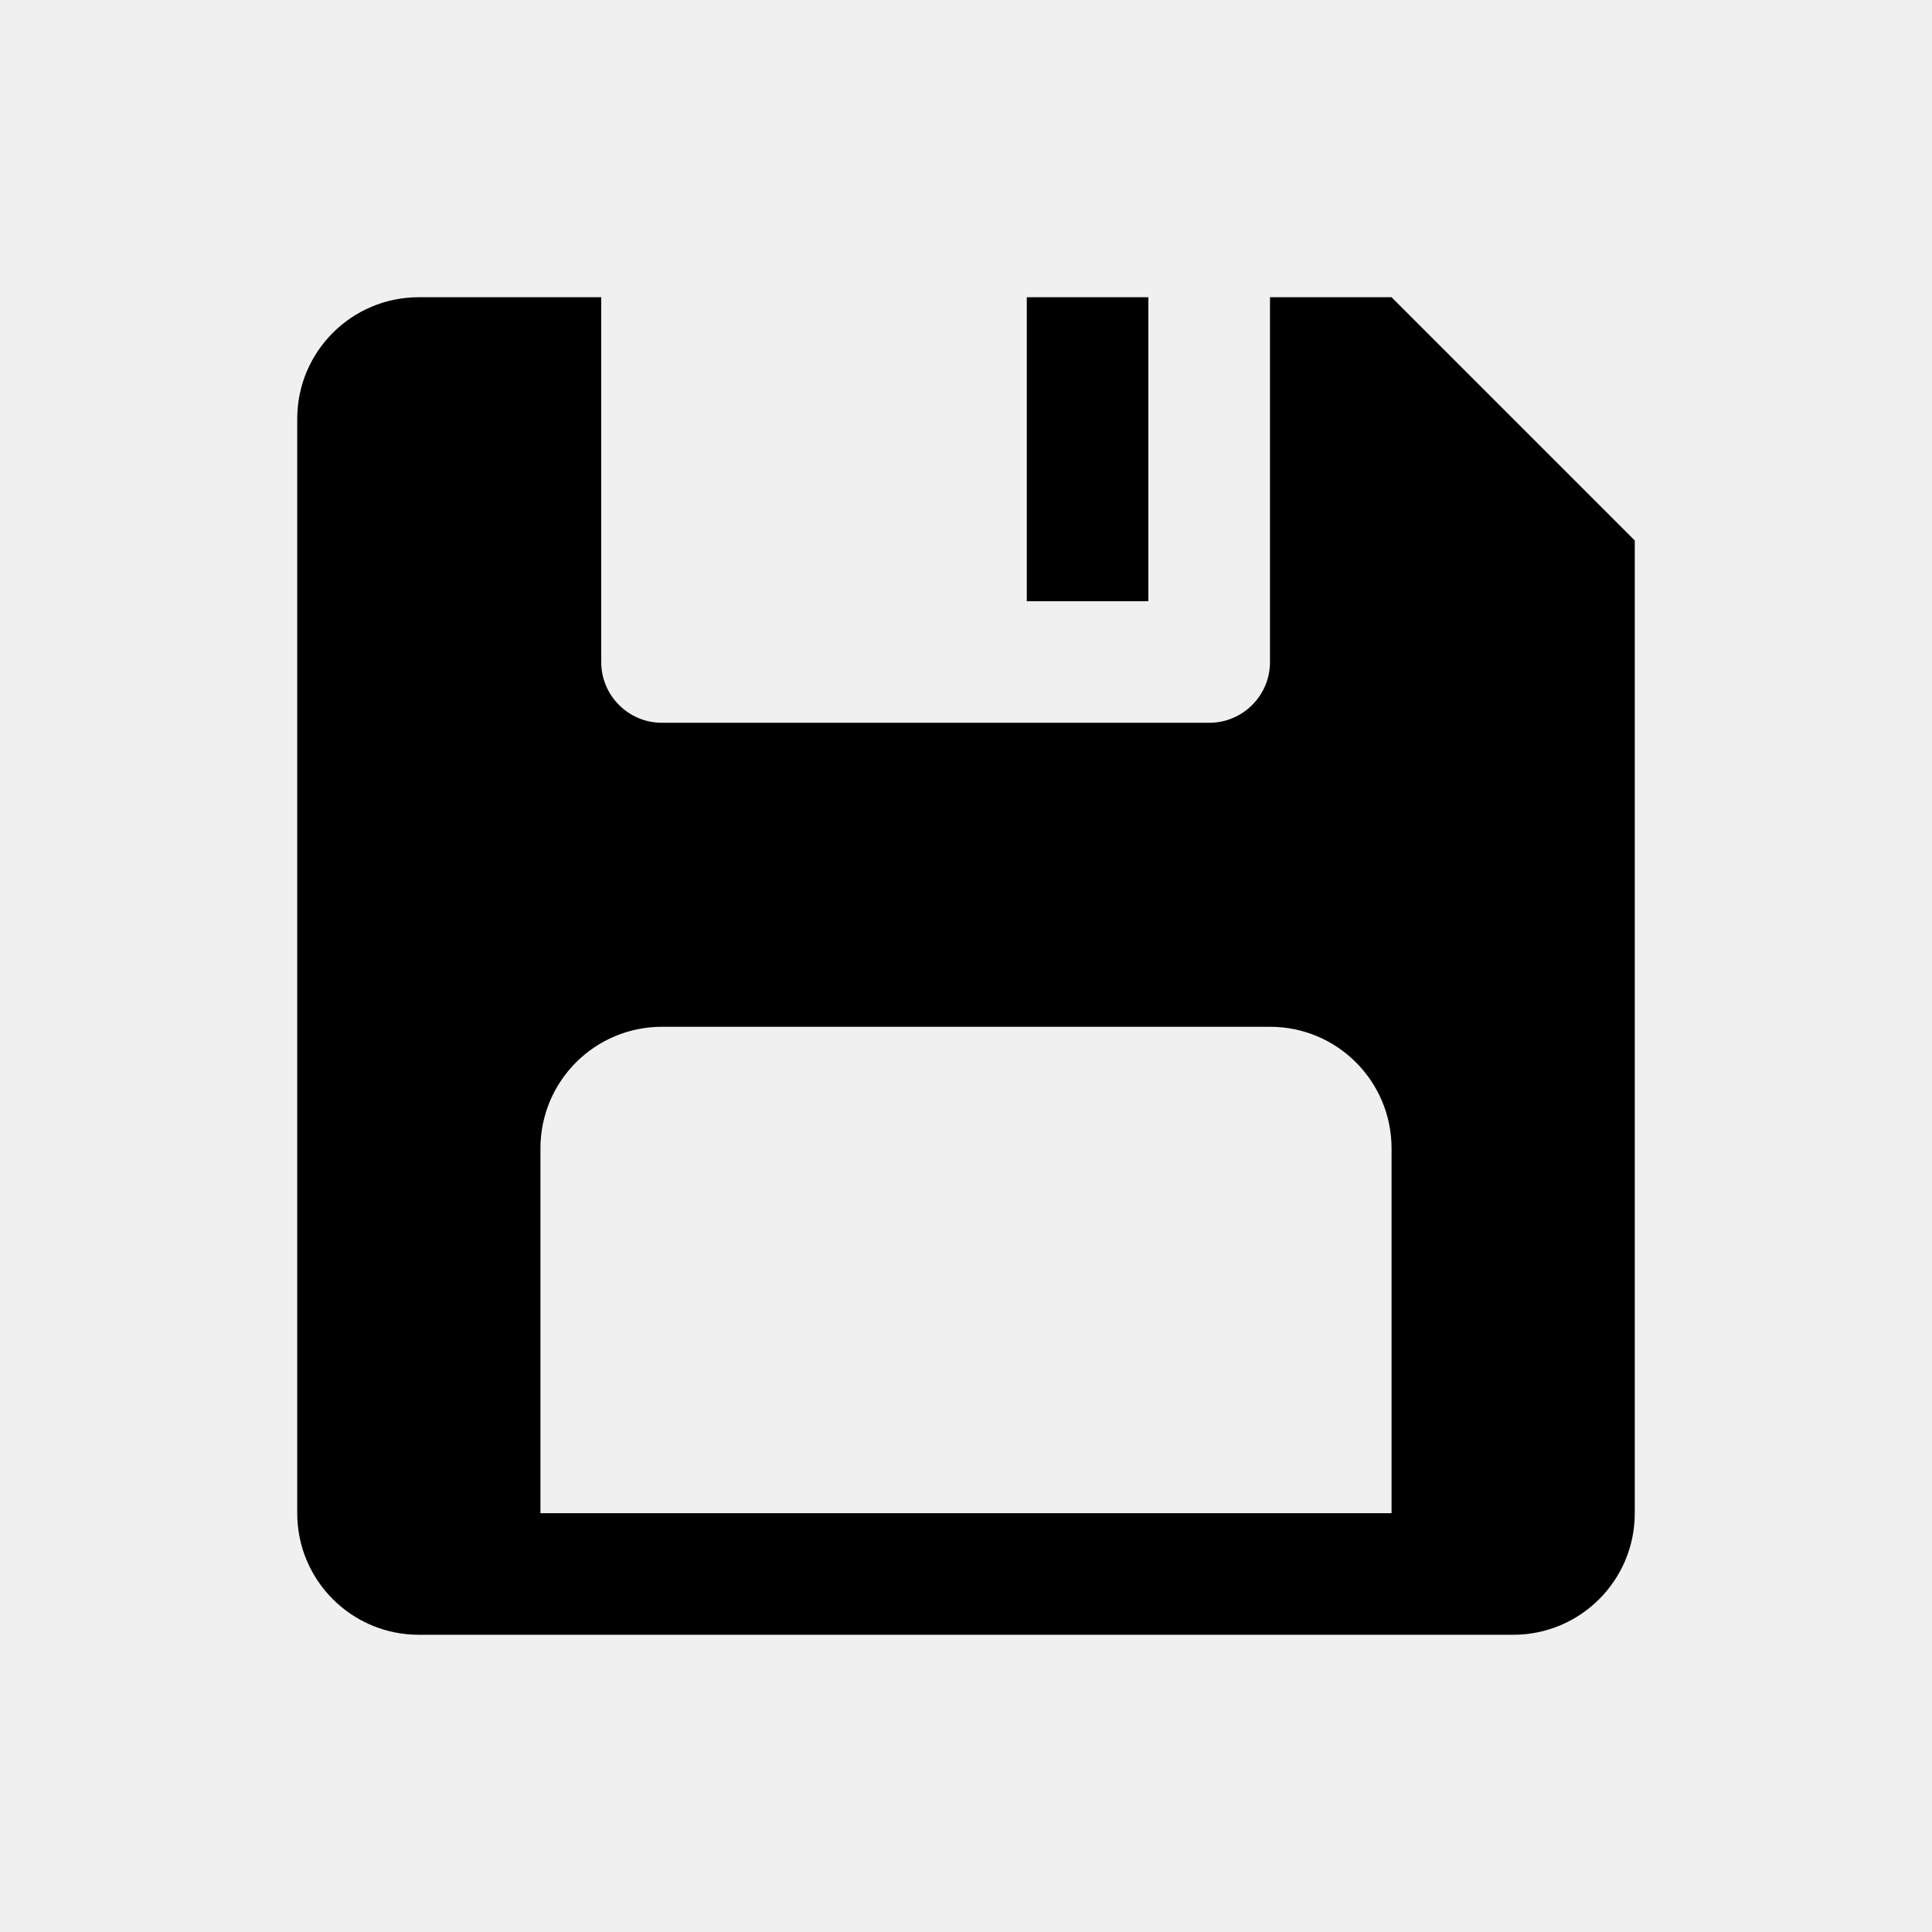
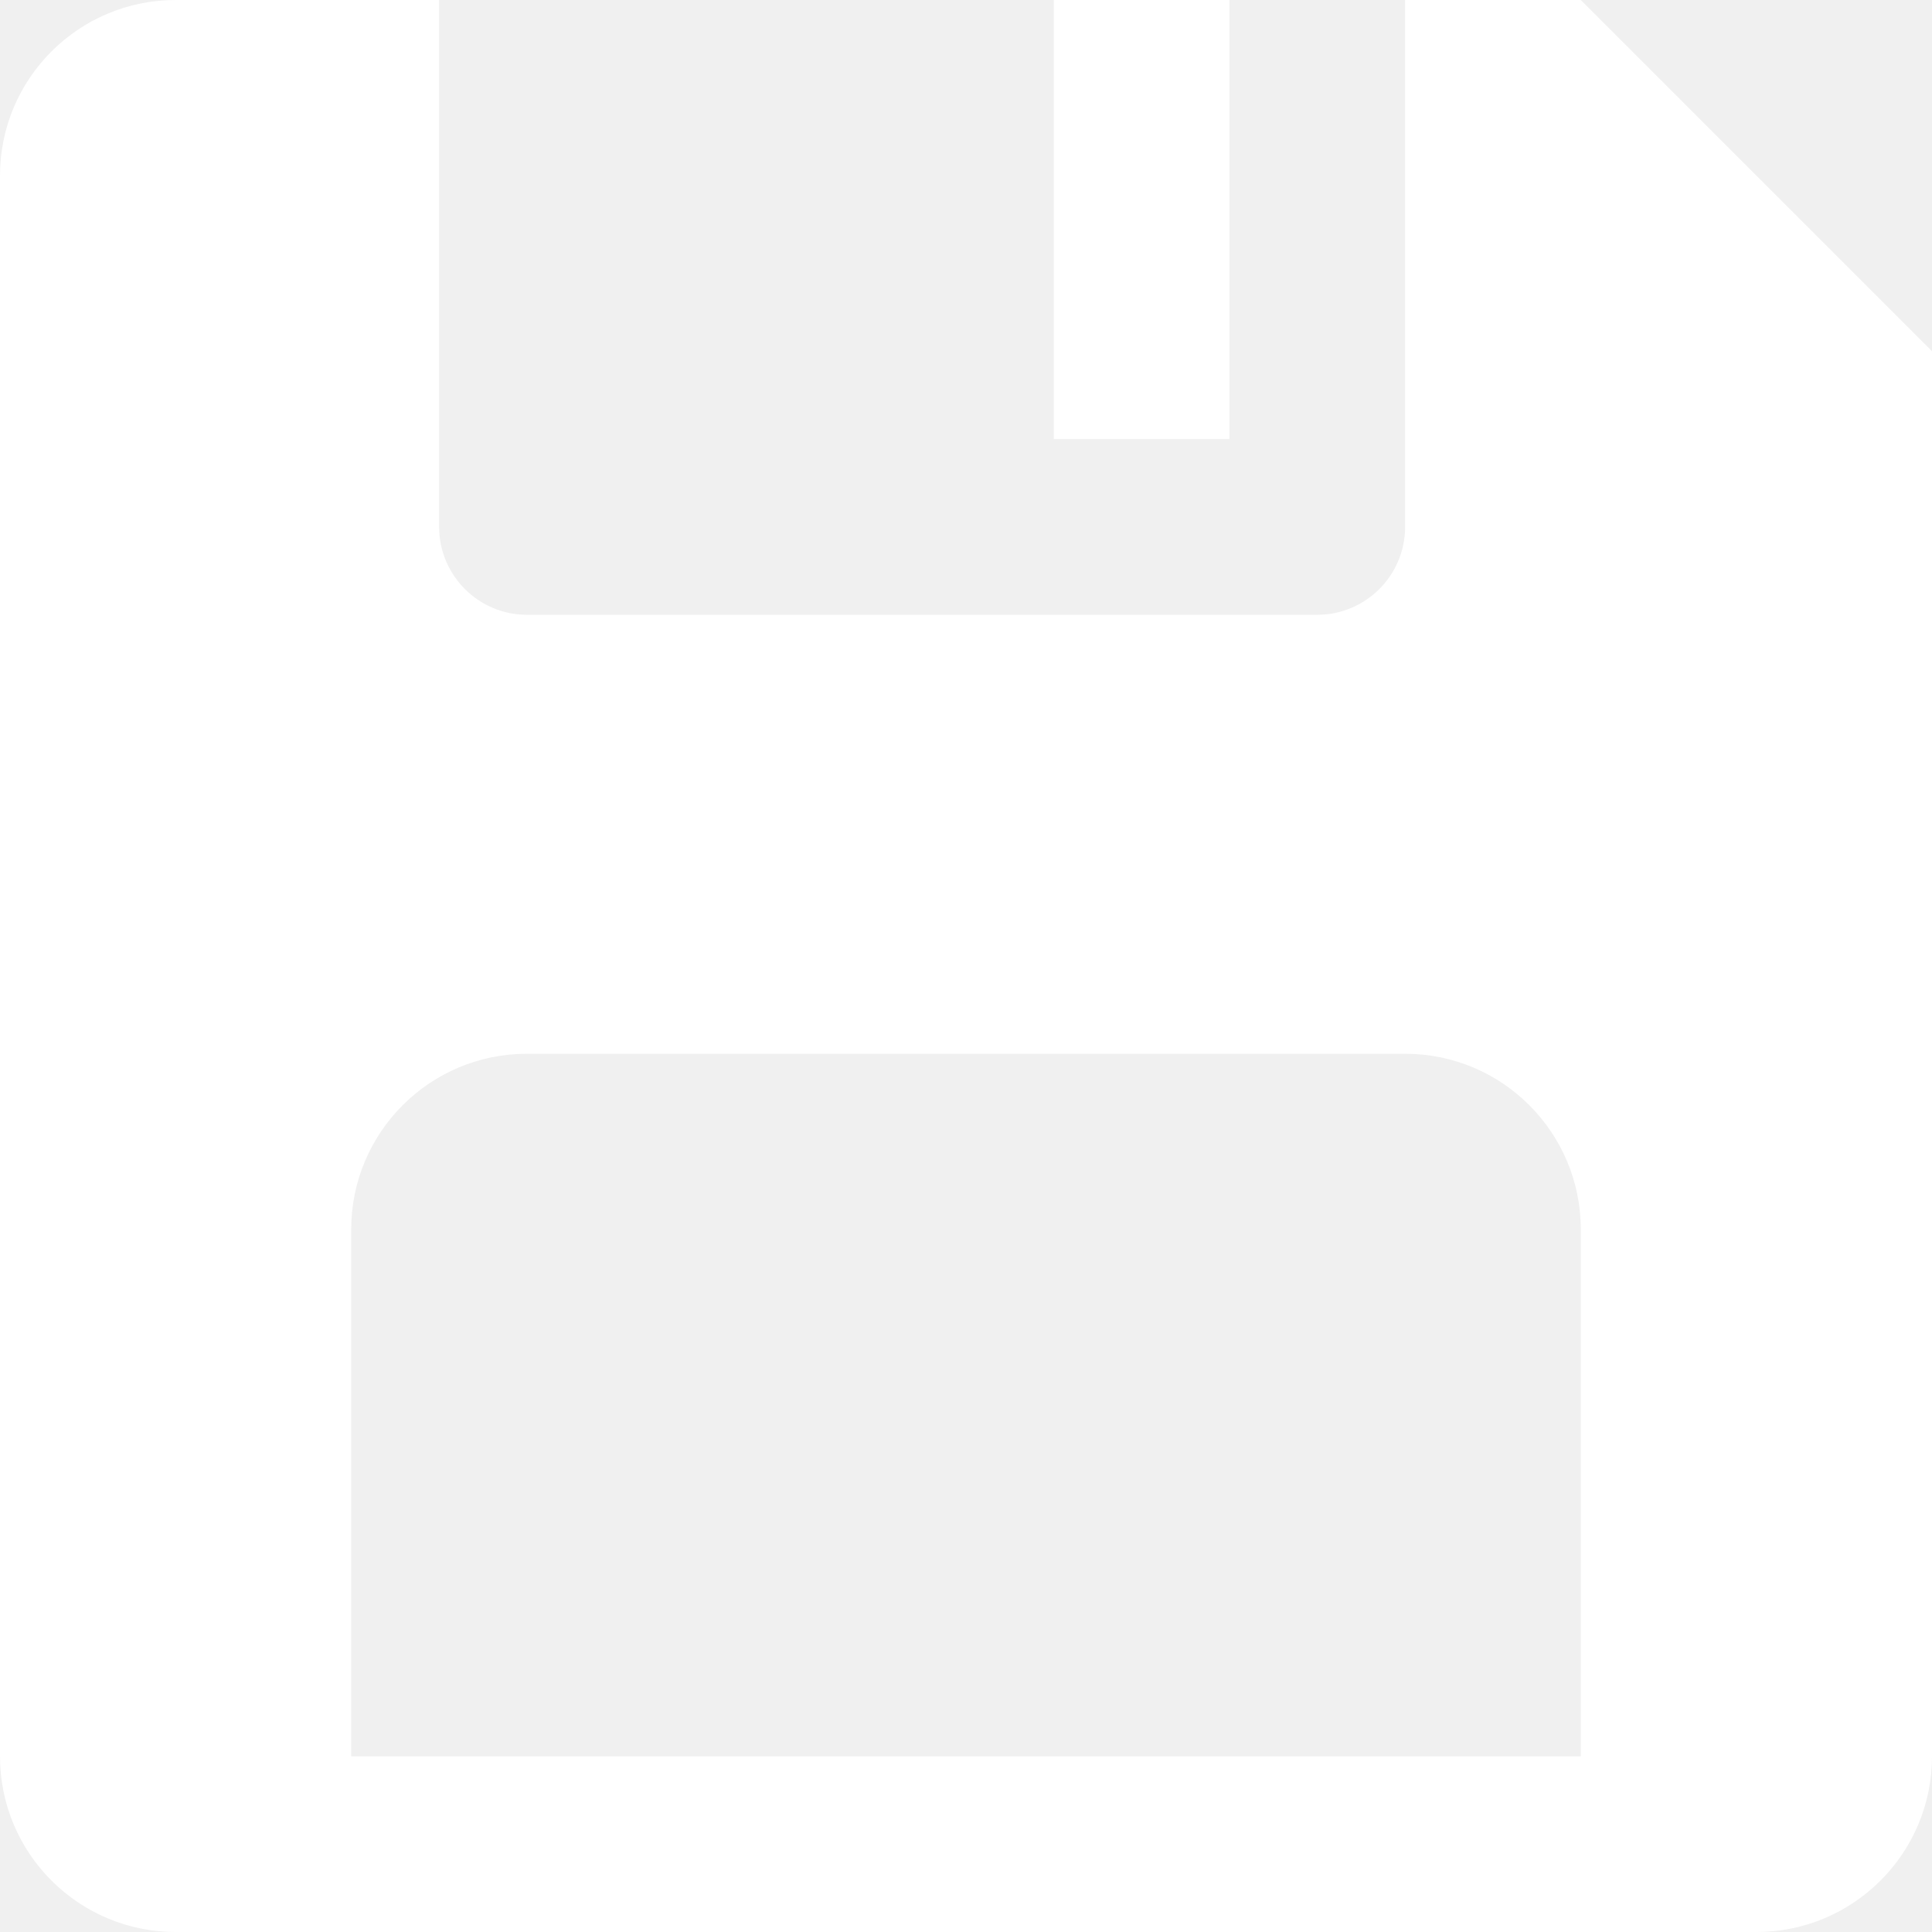
- <svg xmlns="http://www.w3.org/2000/svg" width="26px" height="26px" viewBox="0 0 26 26" version="1.1">
+ <svg xmlns="http://www.w3.org/2000/svg" width="14px" height="14px" viewBox="0 0 14 14" version="1.1">
  <defs />
-   <g id="_assets" stroke="none" stroke-width="1" fill="none" fill-rule="evenodd">
-     <g id="save" fill-rule="nonzero" fill="#000000">
-       <g transform="translate(4, 4)">
-         <path d="M14.727,0 L13.091,0 L13.091,4.909 C13.091,5.361 12.724,5.727 12.273,5.727 L4.909,5.727 C4.457,5.727 4.091,5.361 4.091,4.909 L4.091,0 L1.636,0 C0.732,0 0,0.732 0,1.636 L0,16.364 C0,17.268 0.732,18 1.636,18 L16.364,18 C17.268,18 18,17.268 18,16.364 L18,3.273 L14.727,0 Z M14.727,16.364 L3.273,16.364 L3.273,11.455 C3.273,10.55 4.005,9.818 4.909,9.818 L13.091,9.818 C13.995,9.818 14.727,10.55 14.727,11.455 L14.727,16.364 Z" id="Shape" />
-         <rect id="Rectangle-path" x="9.818" y="0" width="1.636" height="4.091" />
+   <g id="Asset-page" stroke="none" stroke-width="1" fill="none" fill-rule="evenodd">
+     <g id="File-Uploaded" transform="translate(-578, -32)" fill-rule="nonzero" fill="#FFFFFF">
+       <g id="top_bar" transform="translate(88, 24)">
+         <g id="asset_actions" transform="translate(372, 0)">
+           <g id="save_btn" transform="translate(106, 0)">
+             <g id="save" transform="translate(12, 8)">
+               <path d="M11.455,0 L10.182,0 L10.182,3.818 C10.182,4.169 9.897,4.455 9.545,4.455 L3.818,4.455 C3.467,4.455 3.182,4.169 3.182,3.818 L3.182,0 L1.273,0 C0.57,0 0,0.57 0,1.273 L0,12.727 C0,13.43 0.57,14 1.273,14 L12.727,14 C13.43,14 14,13.43 14,12.727 L14,2.545 L11.455,0 Z M11.455,12.727 L2.545,12.727 L2.545,8.909 C2.545,8.206 3.115,7.636 3.818,7.636 L10.182,7.636 C10.885,7.636 11.455,8.206 11.455,8.909 L11.455,12.727 Z" id="Shape" />
+               <rect id="Rectangle-path" x="7.636" y="0" width="1.273" height="3.182" />
+             </g>
+           </g>
+         </g>
      </g>
    </g>
  </g>
</svg>
